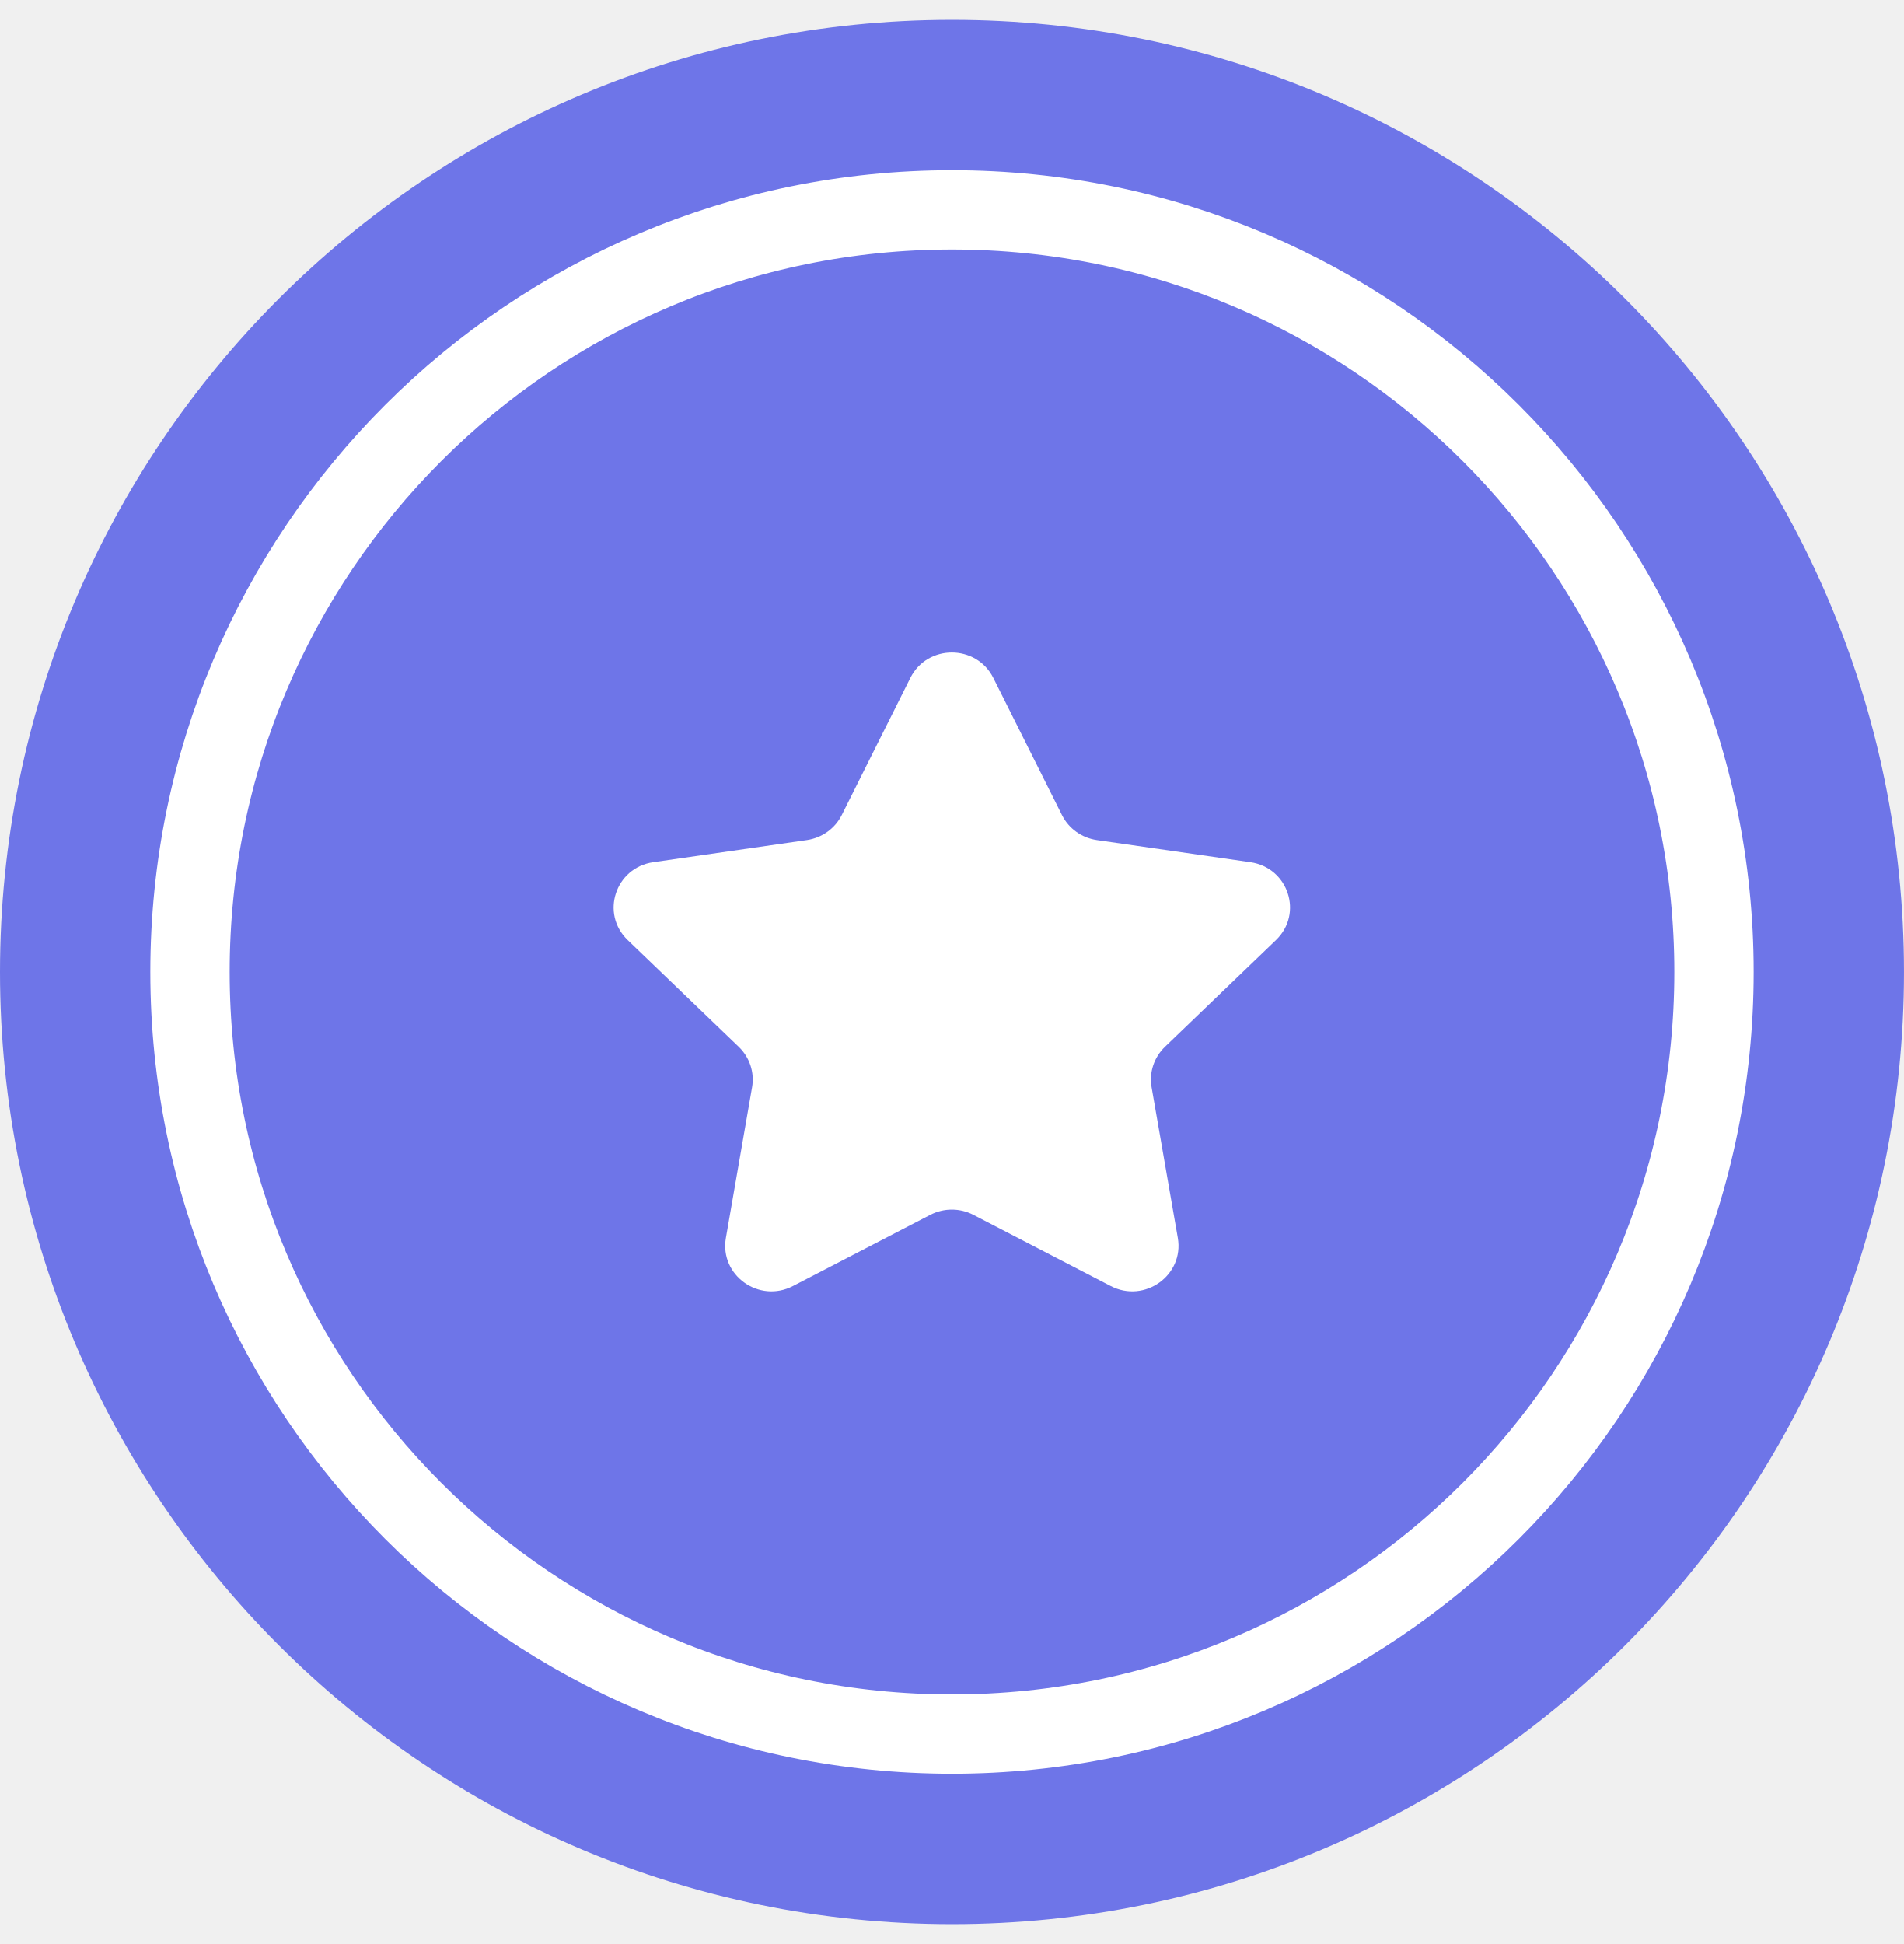
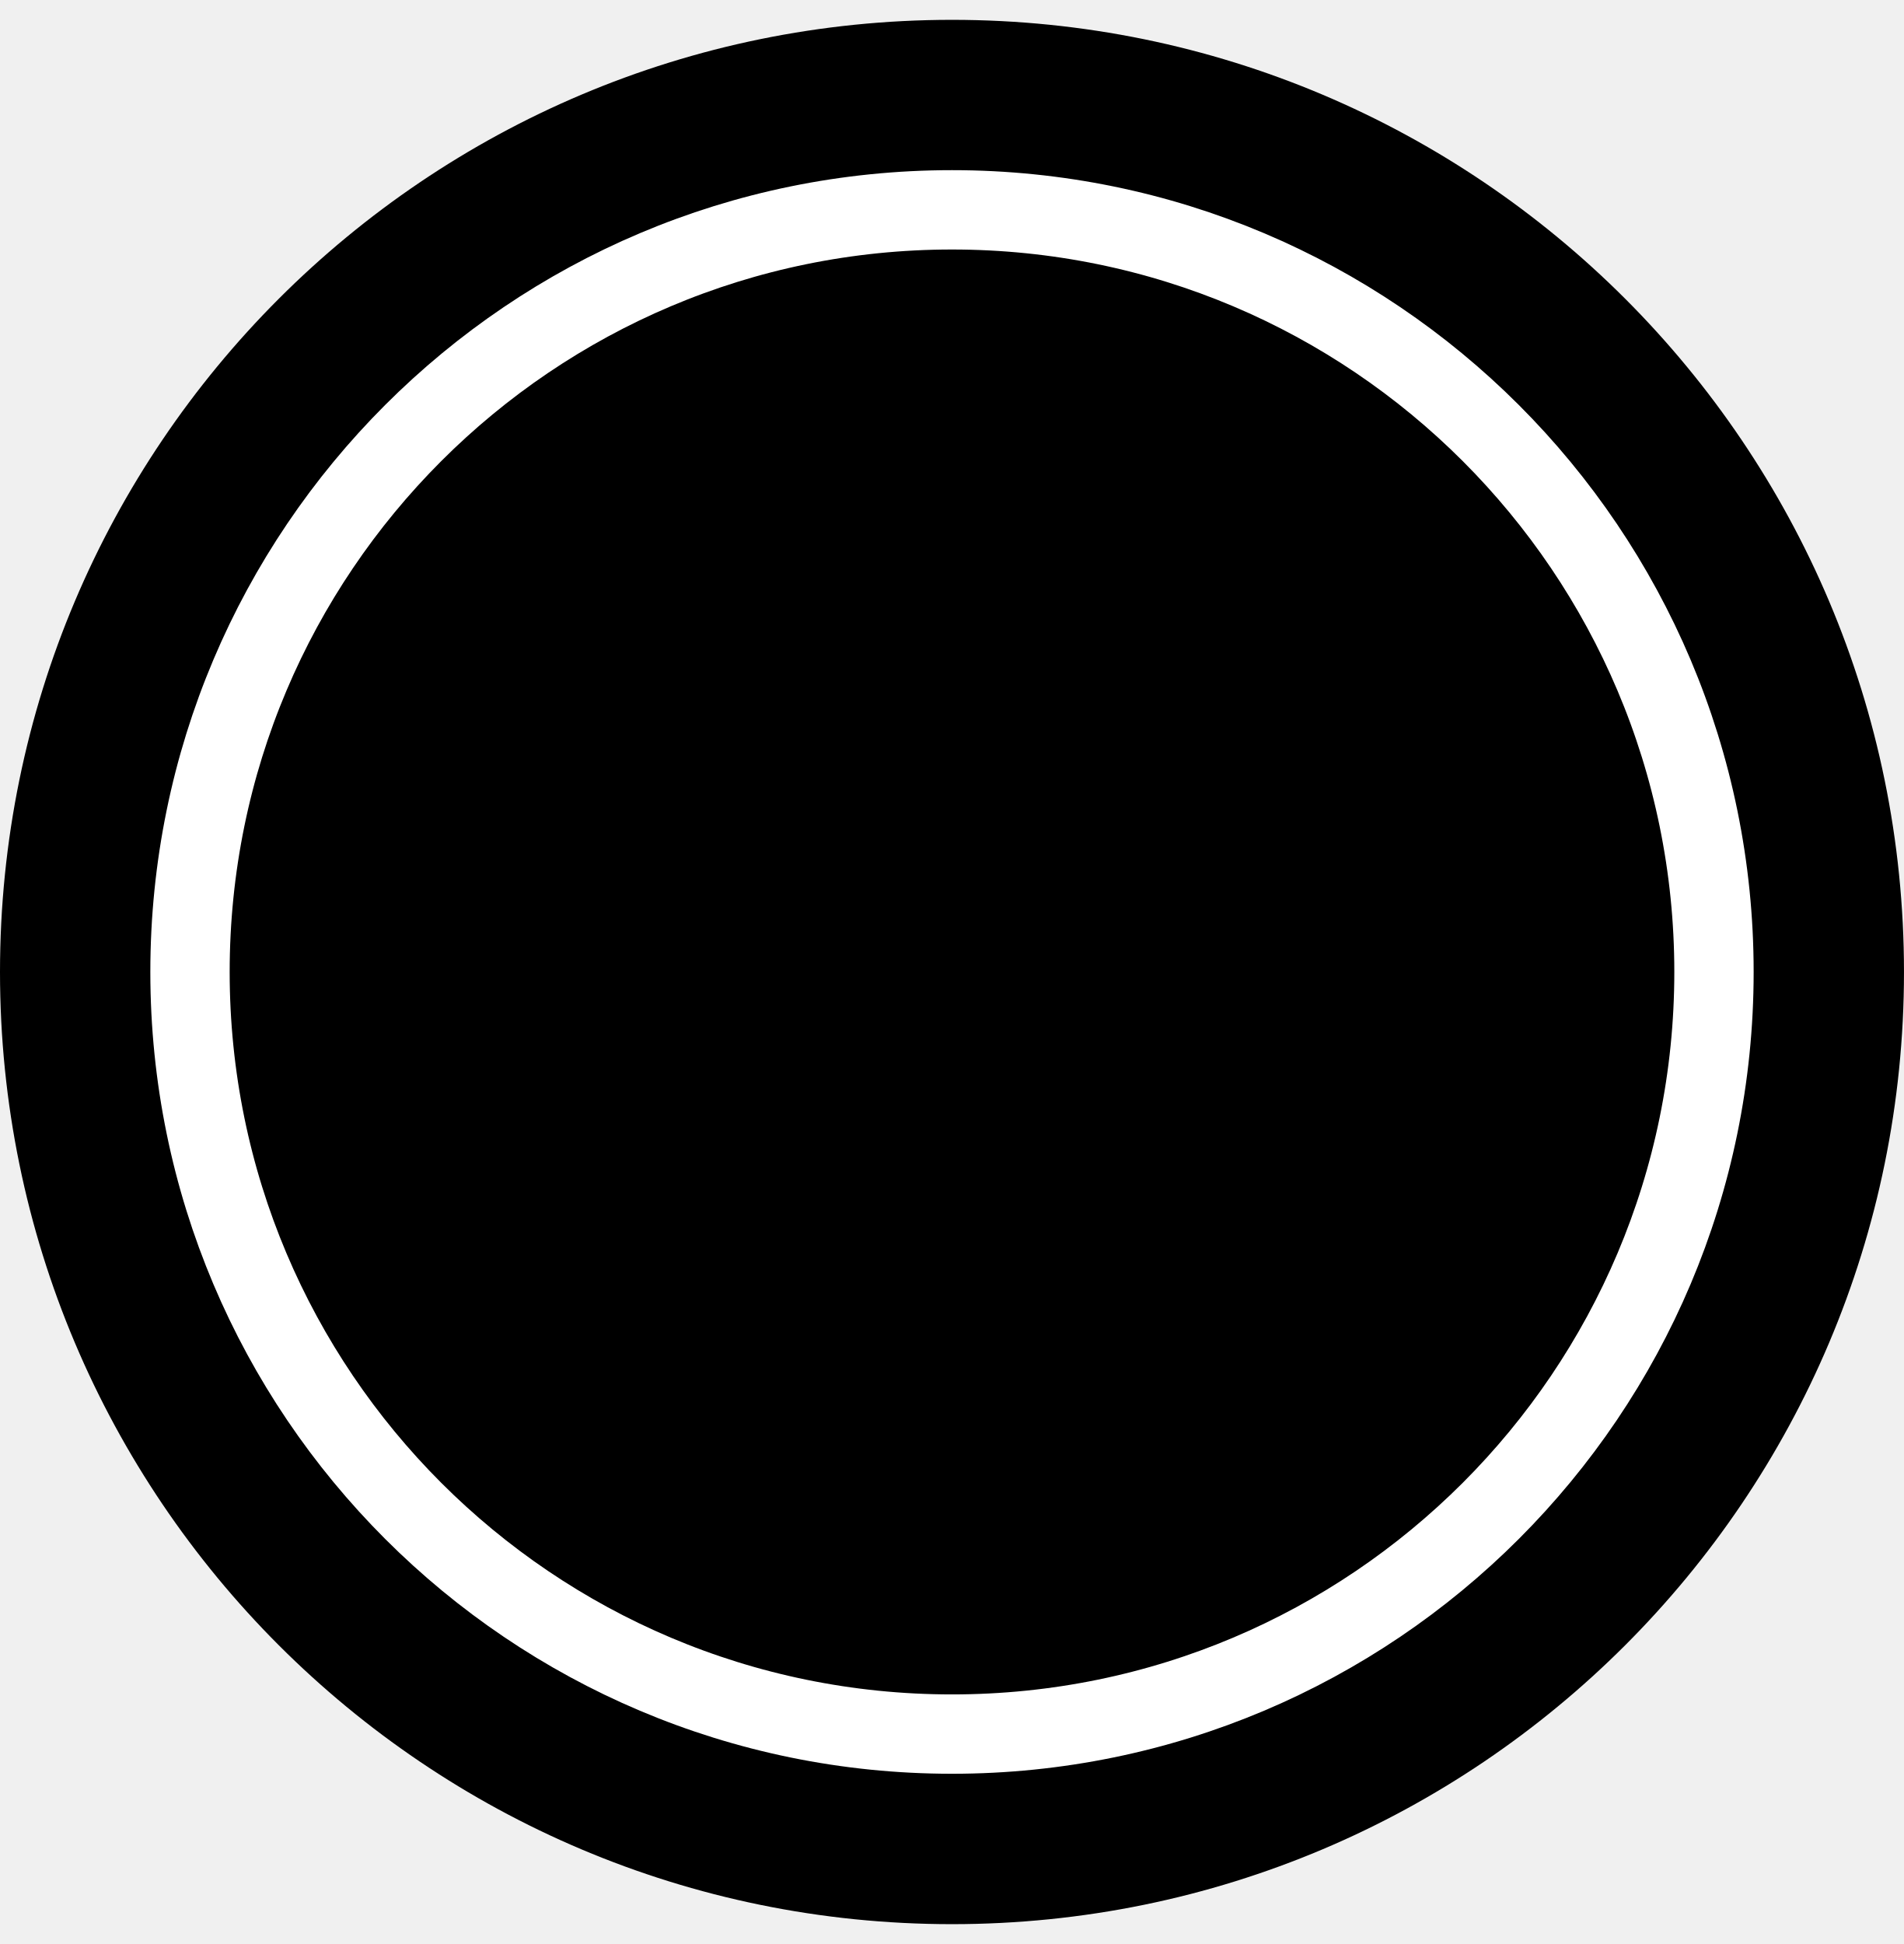
- <svg xmlns="http://www.w3.org/2000/svg" width="48" height="49" viewBox="0 0 48 49" fill="none">
-   <rect y="0.5" width="48" height="48" rx="24" fill="#6E75E8" />
+ <svg xmlns="http://www.w3.org/2000/svg" width="current" height="current" viewBox="0 0 48 49" fill="current">
+   <rect y="0.5" width="48" height="48" rx="24" fill="current" />
  <path fill-rule="evenodd" clip-rule="evenodd" d="M25.042 17.087L26.773 20.546C26.943 20.885 27.271 21.12 27.65 21.175L31.523 21.733C32.48 21.871 32.861 23.03 32.168 23.695L29.368 26.386C29.093 26.65 28.967 27.031 29.032 27.404L29.693 31.203C29.856 32.143 28.856 32.86 28.001 32.416L24.539 30.621C24.2 30.445 23.793 30.445 23.453 30.621L19.991 32.416C19.136 32.86 18.136 32.143 18.3 31.203L18.96 27.404C19.025 27.031 18.899 26.65 18.624 26.386L15.824 23.695C15.131 23.03 15.512 21.871 16.469 21.733L20.342 21.175C20.721 21.12 21.05 20.885 21.22 20.546L22.95 17.087C23.378 16.232 24.614 16.232 25.042 17.087Z" fill="white" />
  <circle cx="24" cy="24.499" r="19.21" stroke="white" stroke-width="2" />
</svg>
